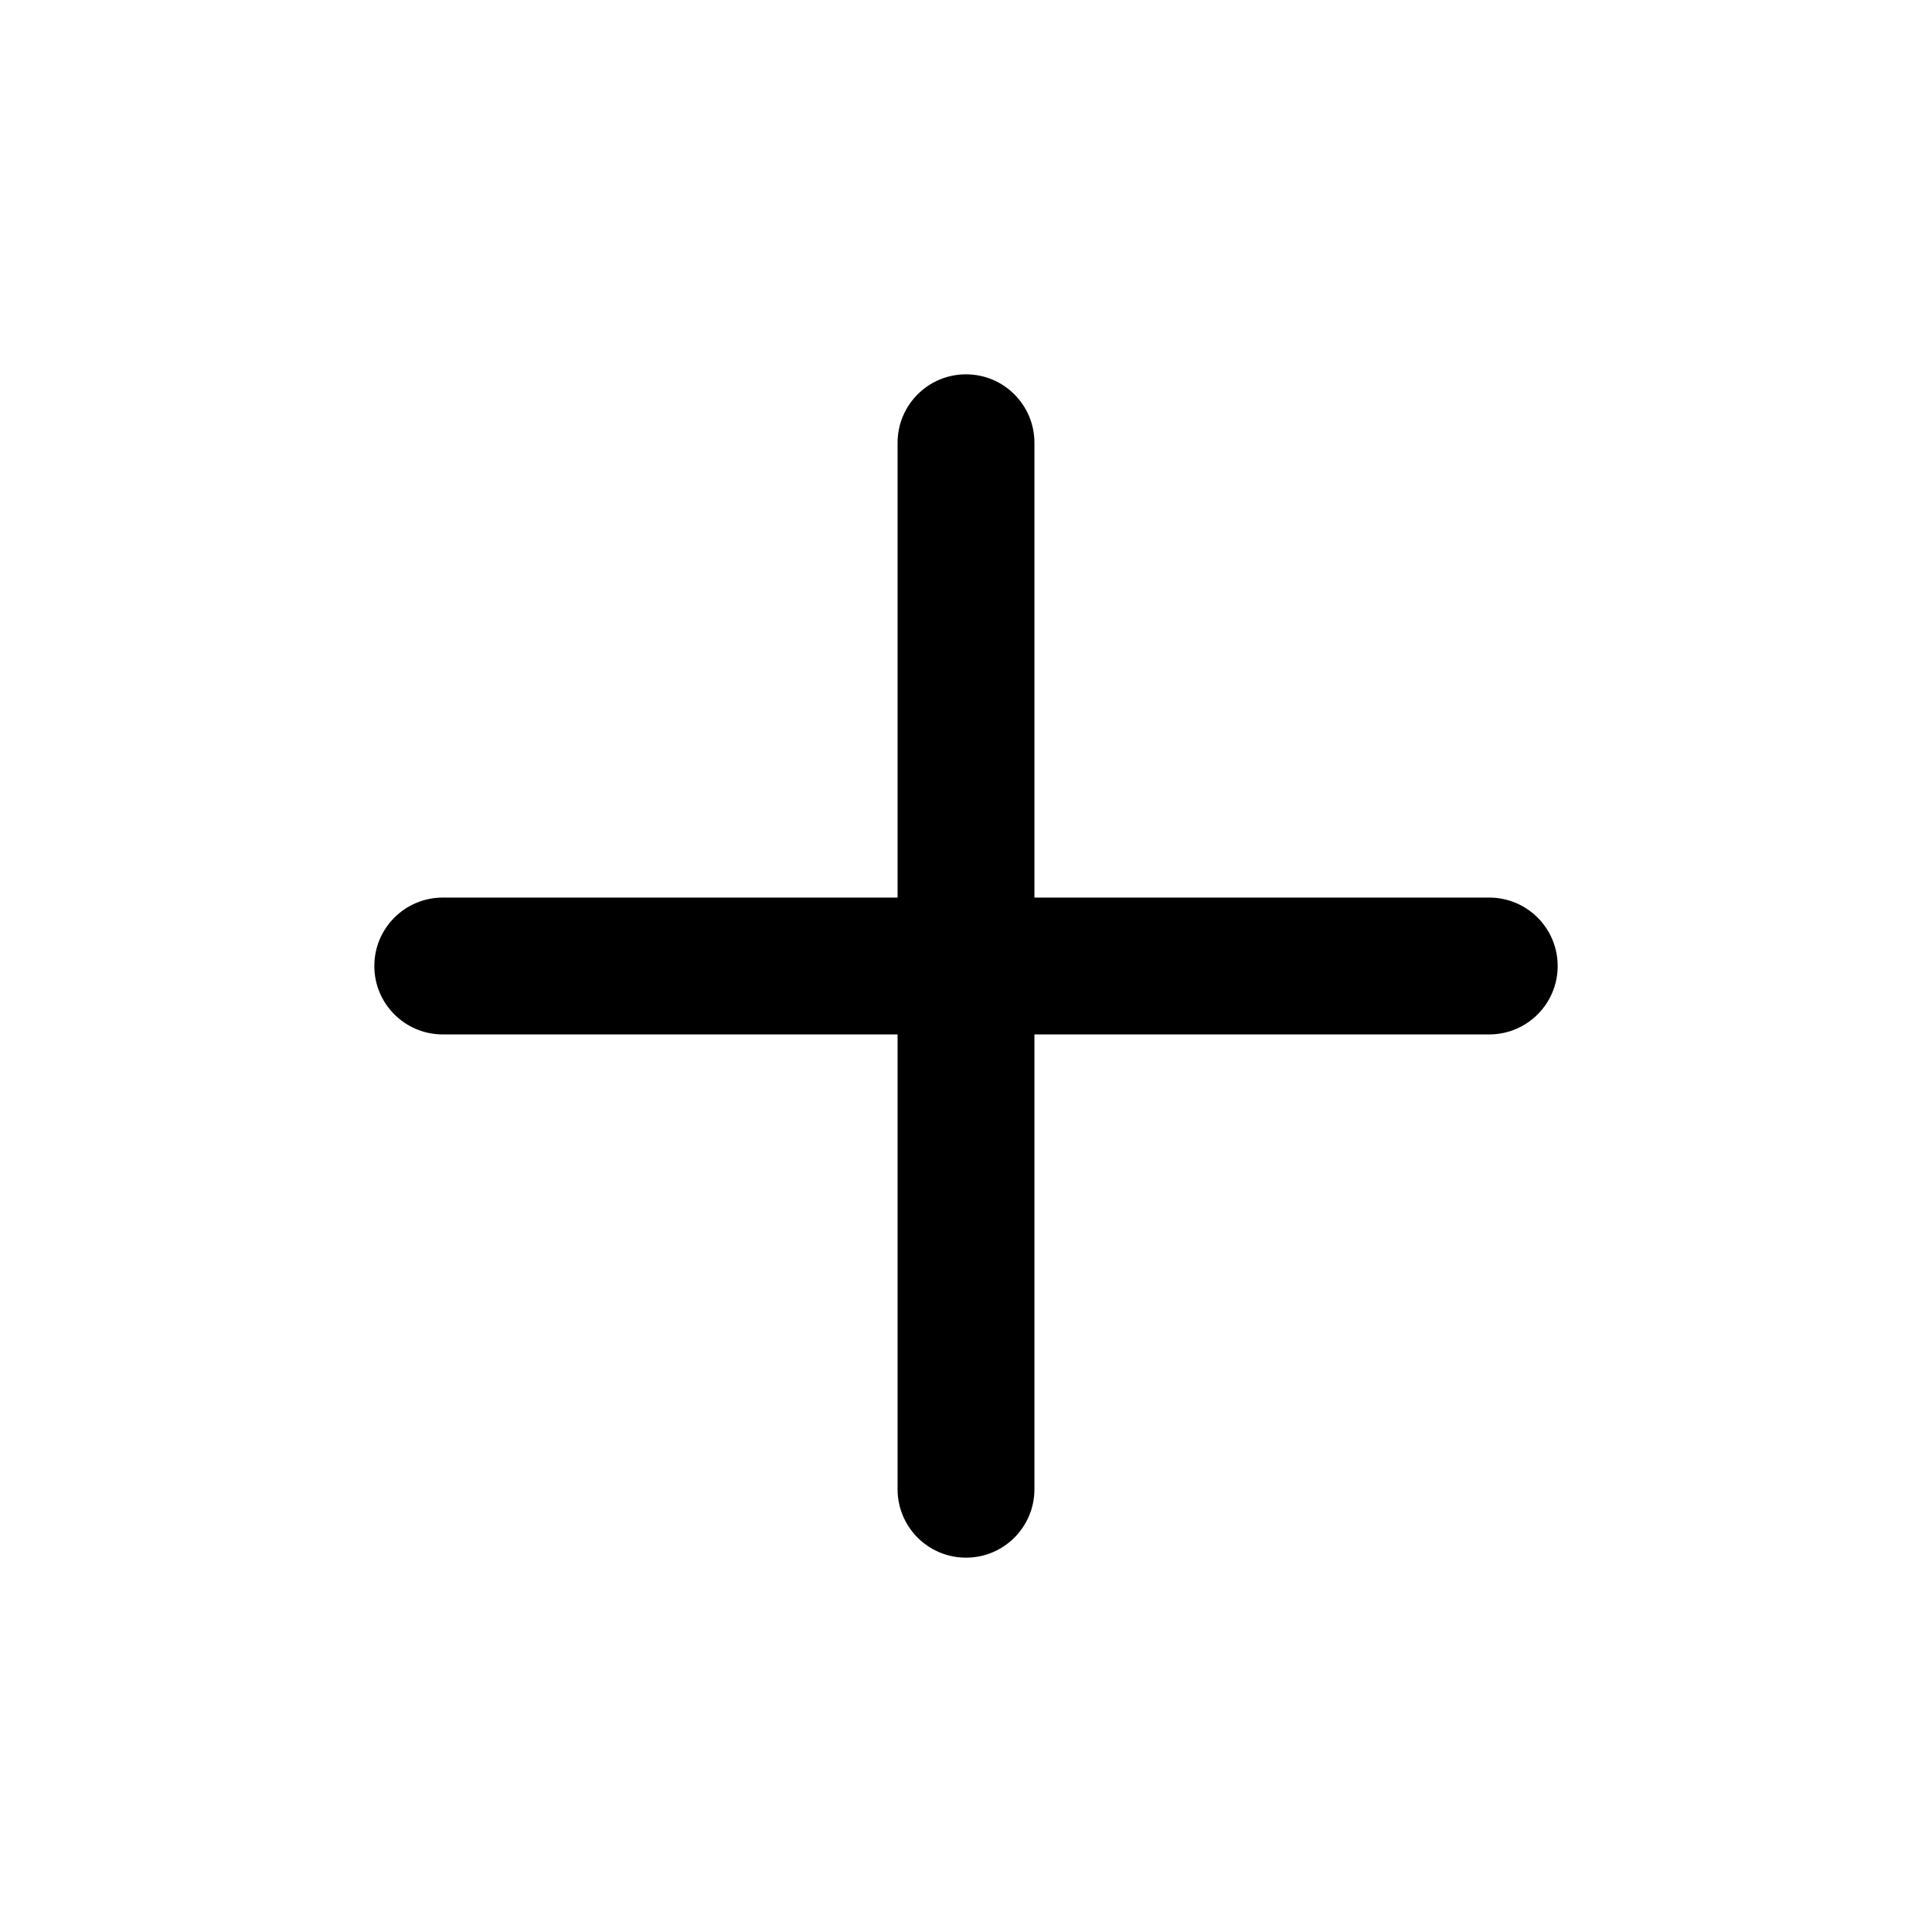
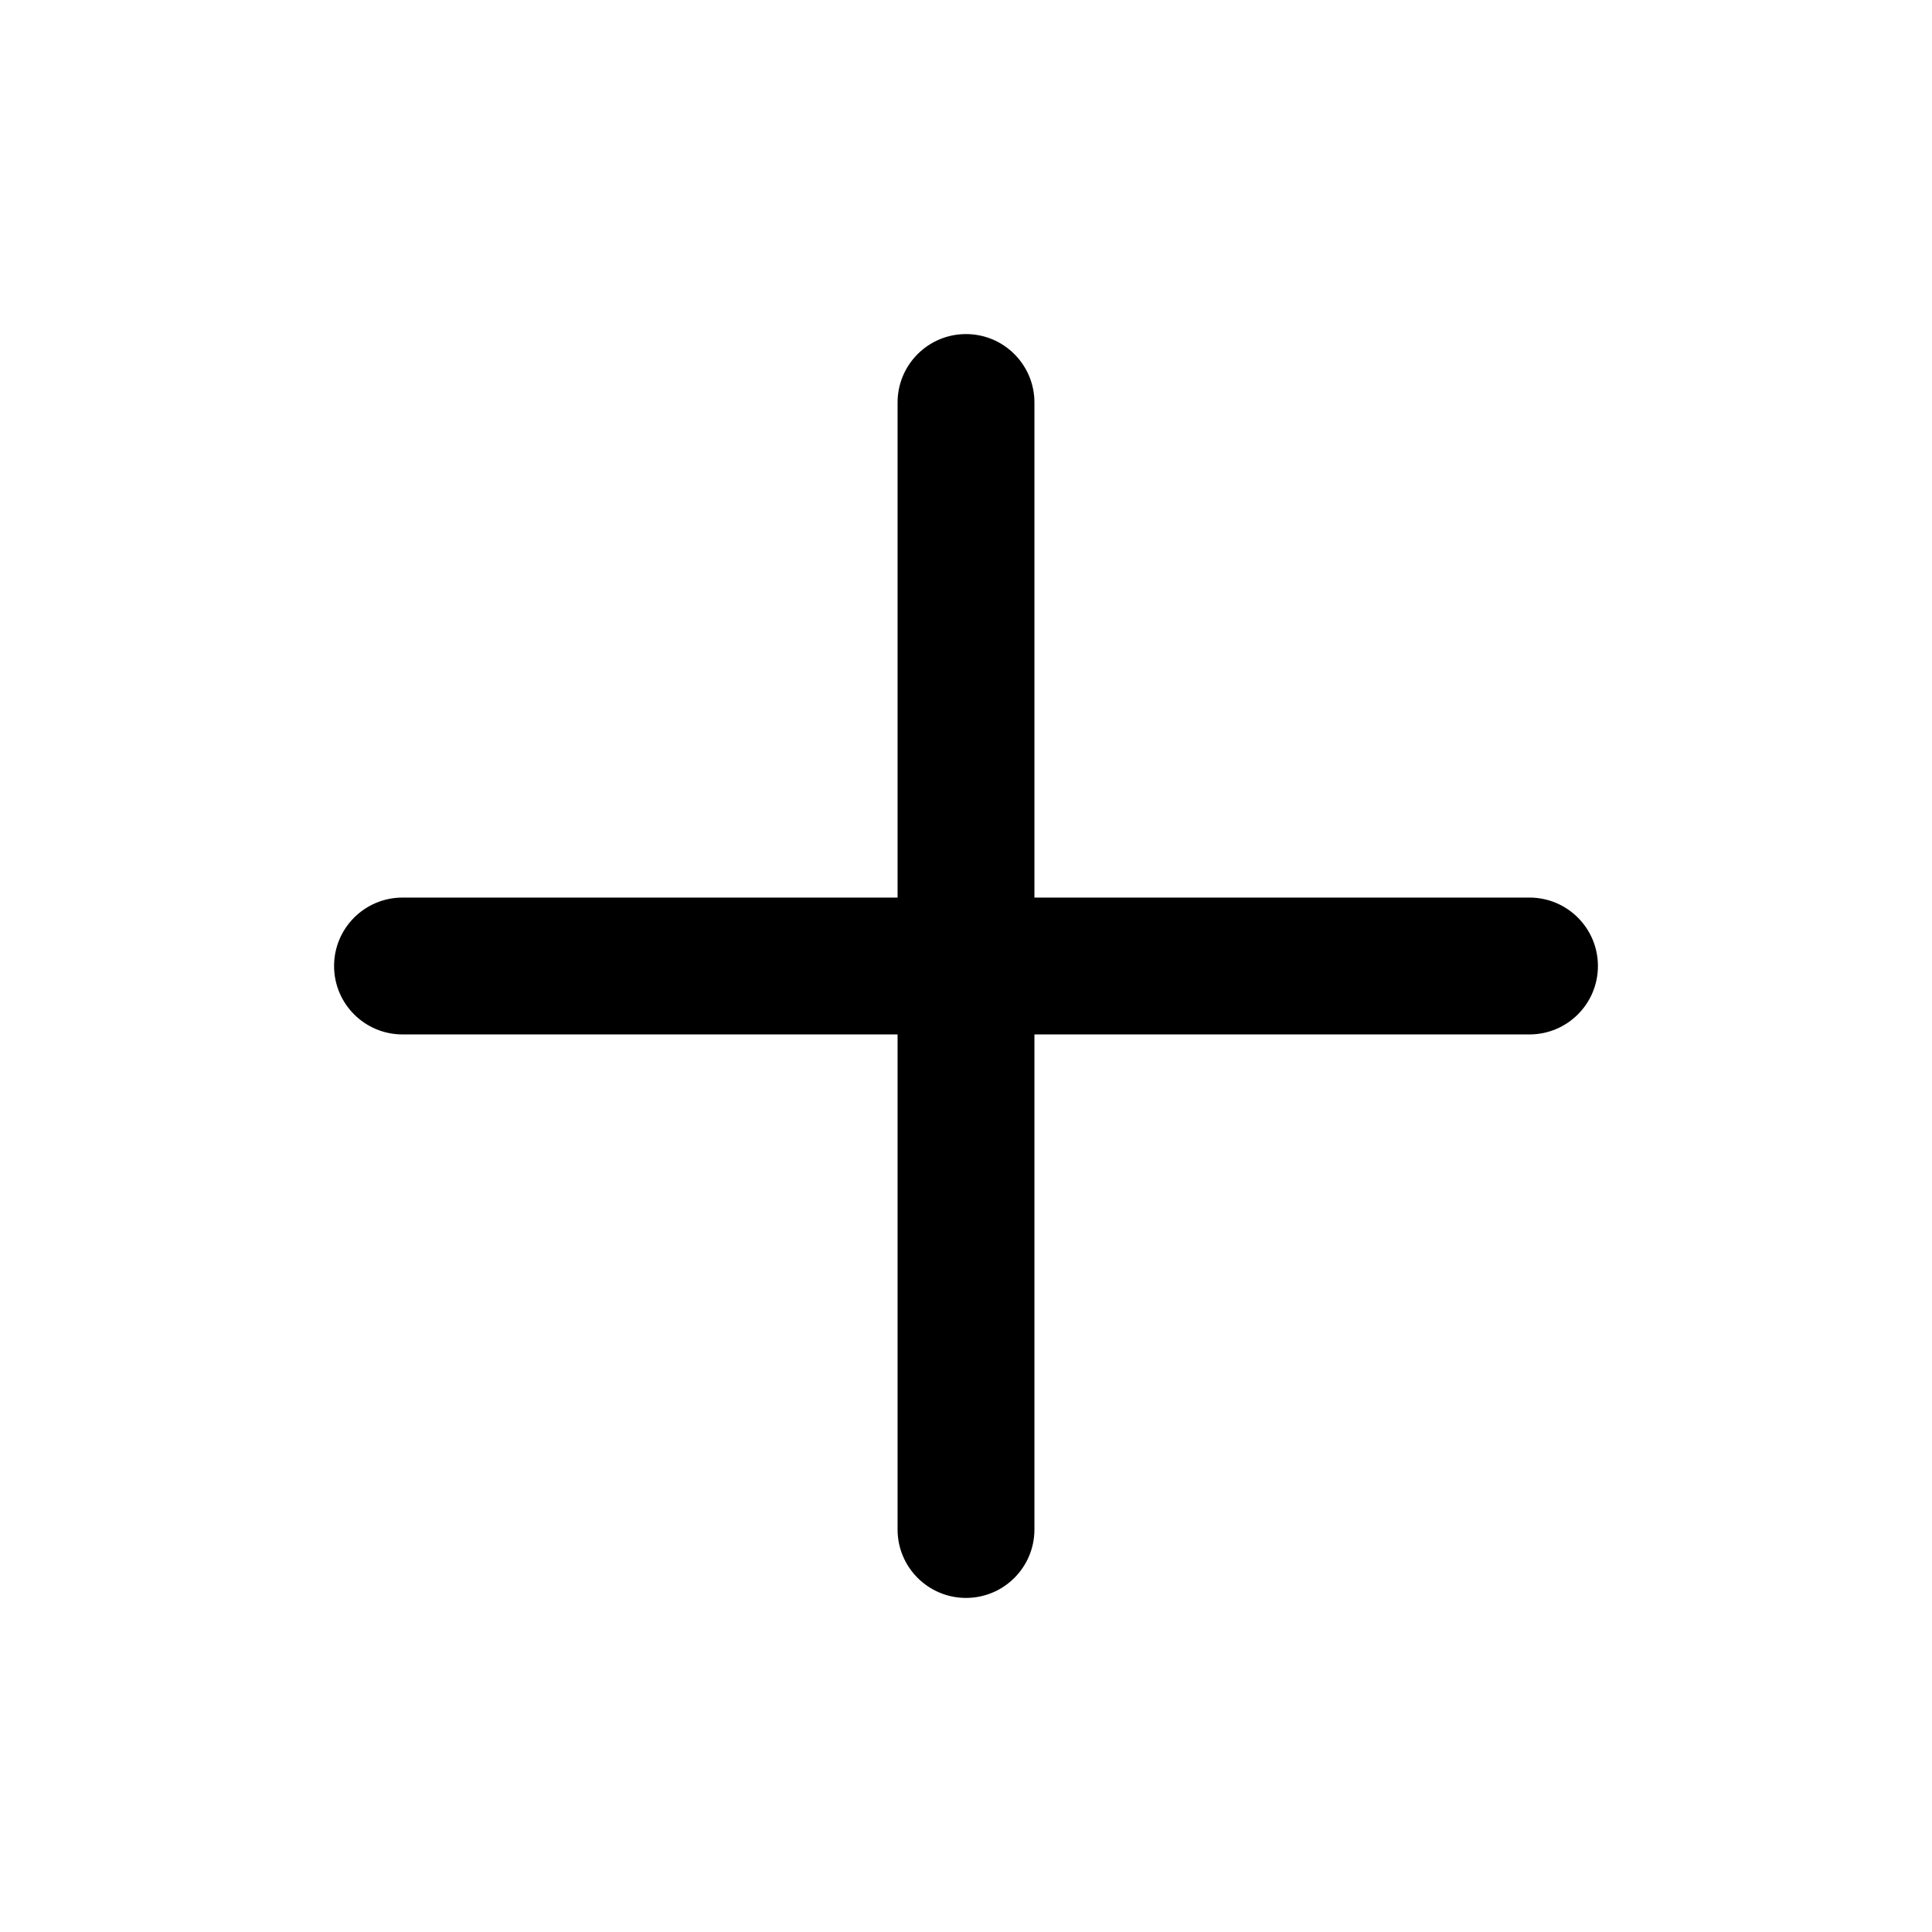
<svg xmlns="http://www.w3.org/2000/svg" viewBox="0 0 24 24" fill="currentColor" stroke="none" fill-rule="evenodd">
  <g data-part="body">
-     <path d="M5.5 11.15 H11.15 V5.5 A.85 .85 0 0 1 12.85 5.5 V11.15 H18.5 A.85 .85 0 0 1 18.5 12.85 H12.85 V18.5 A.85 .85 0 0 1 11.15 18.5 V12.85 H5.5 A.85 .85 0 0 1 5.5 11.15 Z" />
+     <path d="M5 11.15 H11.15 V5 A.85 .85 0 0 1 12.85 5 V11.15 H19 A.85 .85 0 0 1 19 12.85 H12.85 V19 A.85 .85 0 0 1 11.15 19 V12.85 H5 A.85 .85 0 0 1 5 11.15 Z" />
  </g>
</svg>
